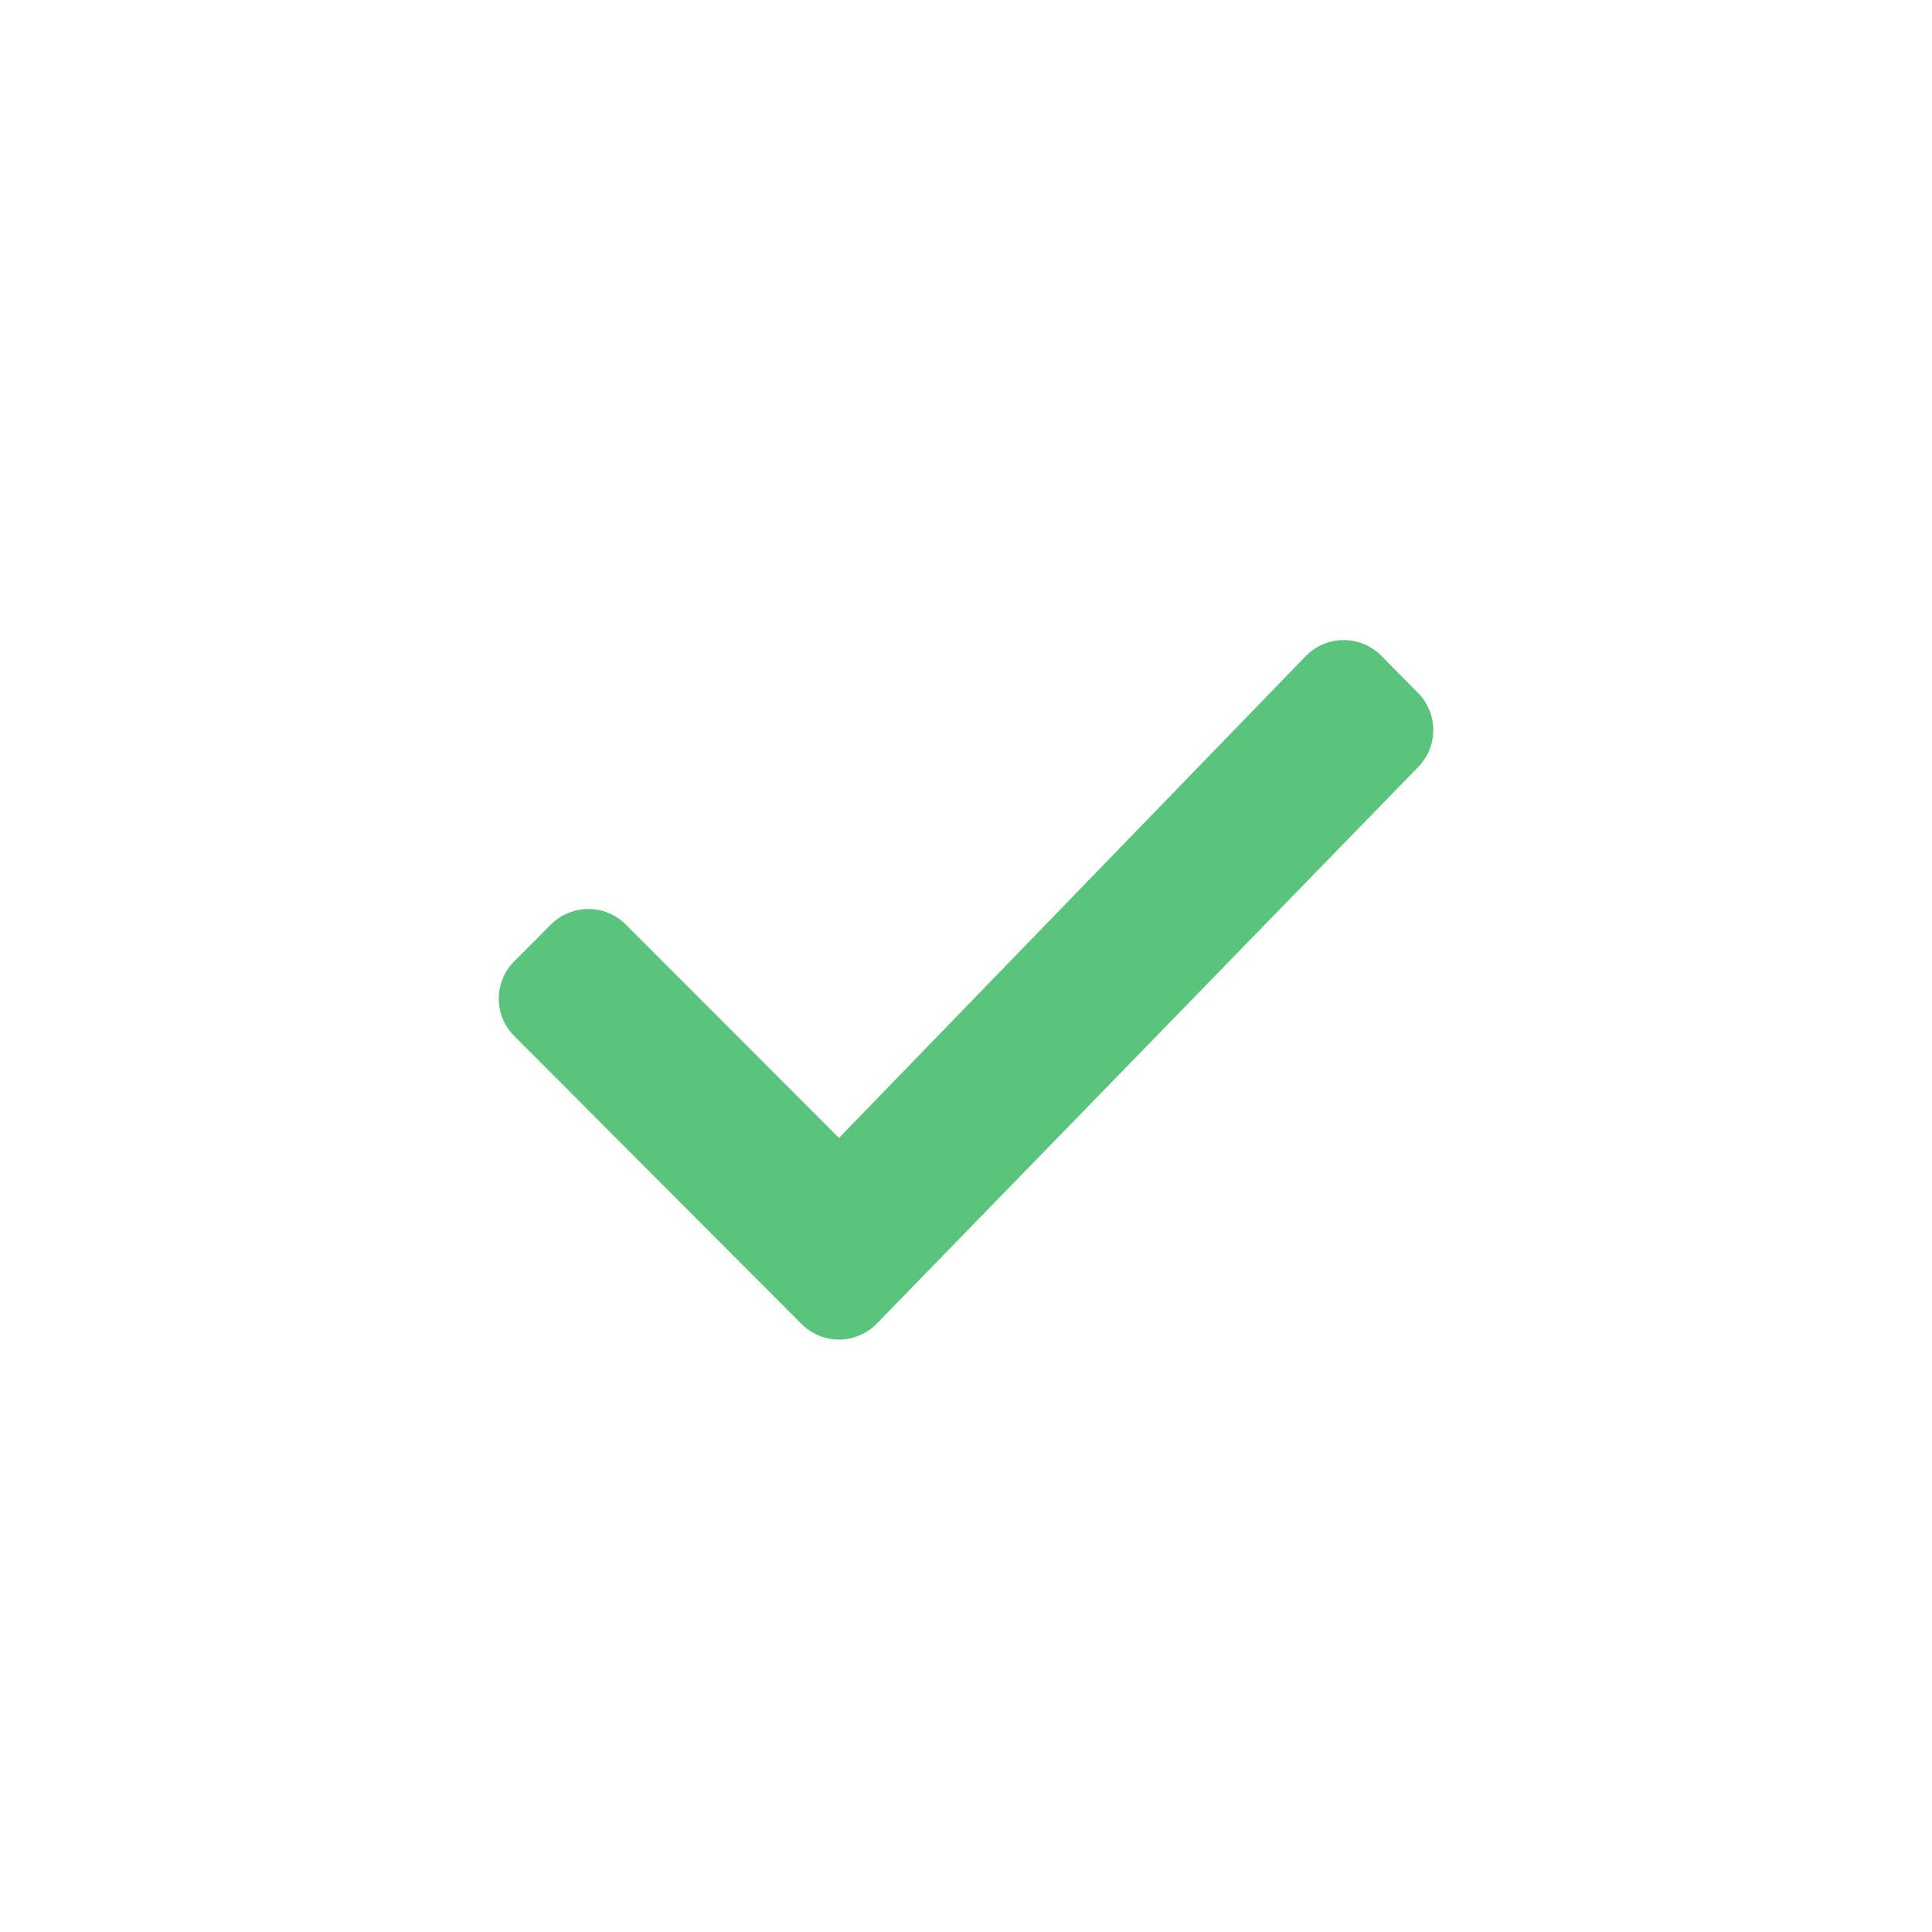
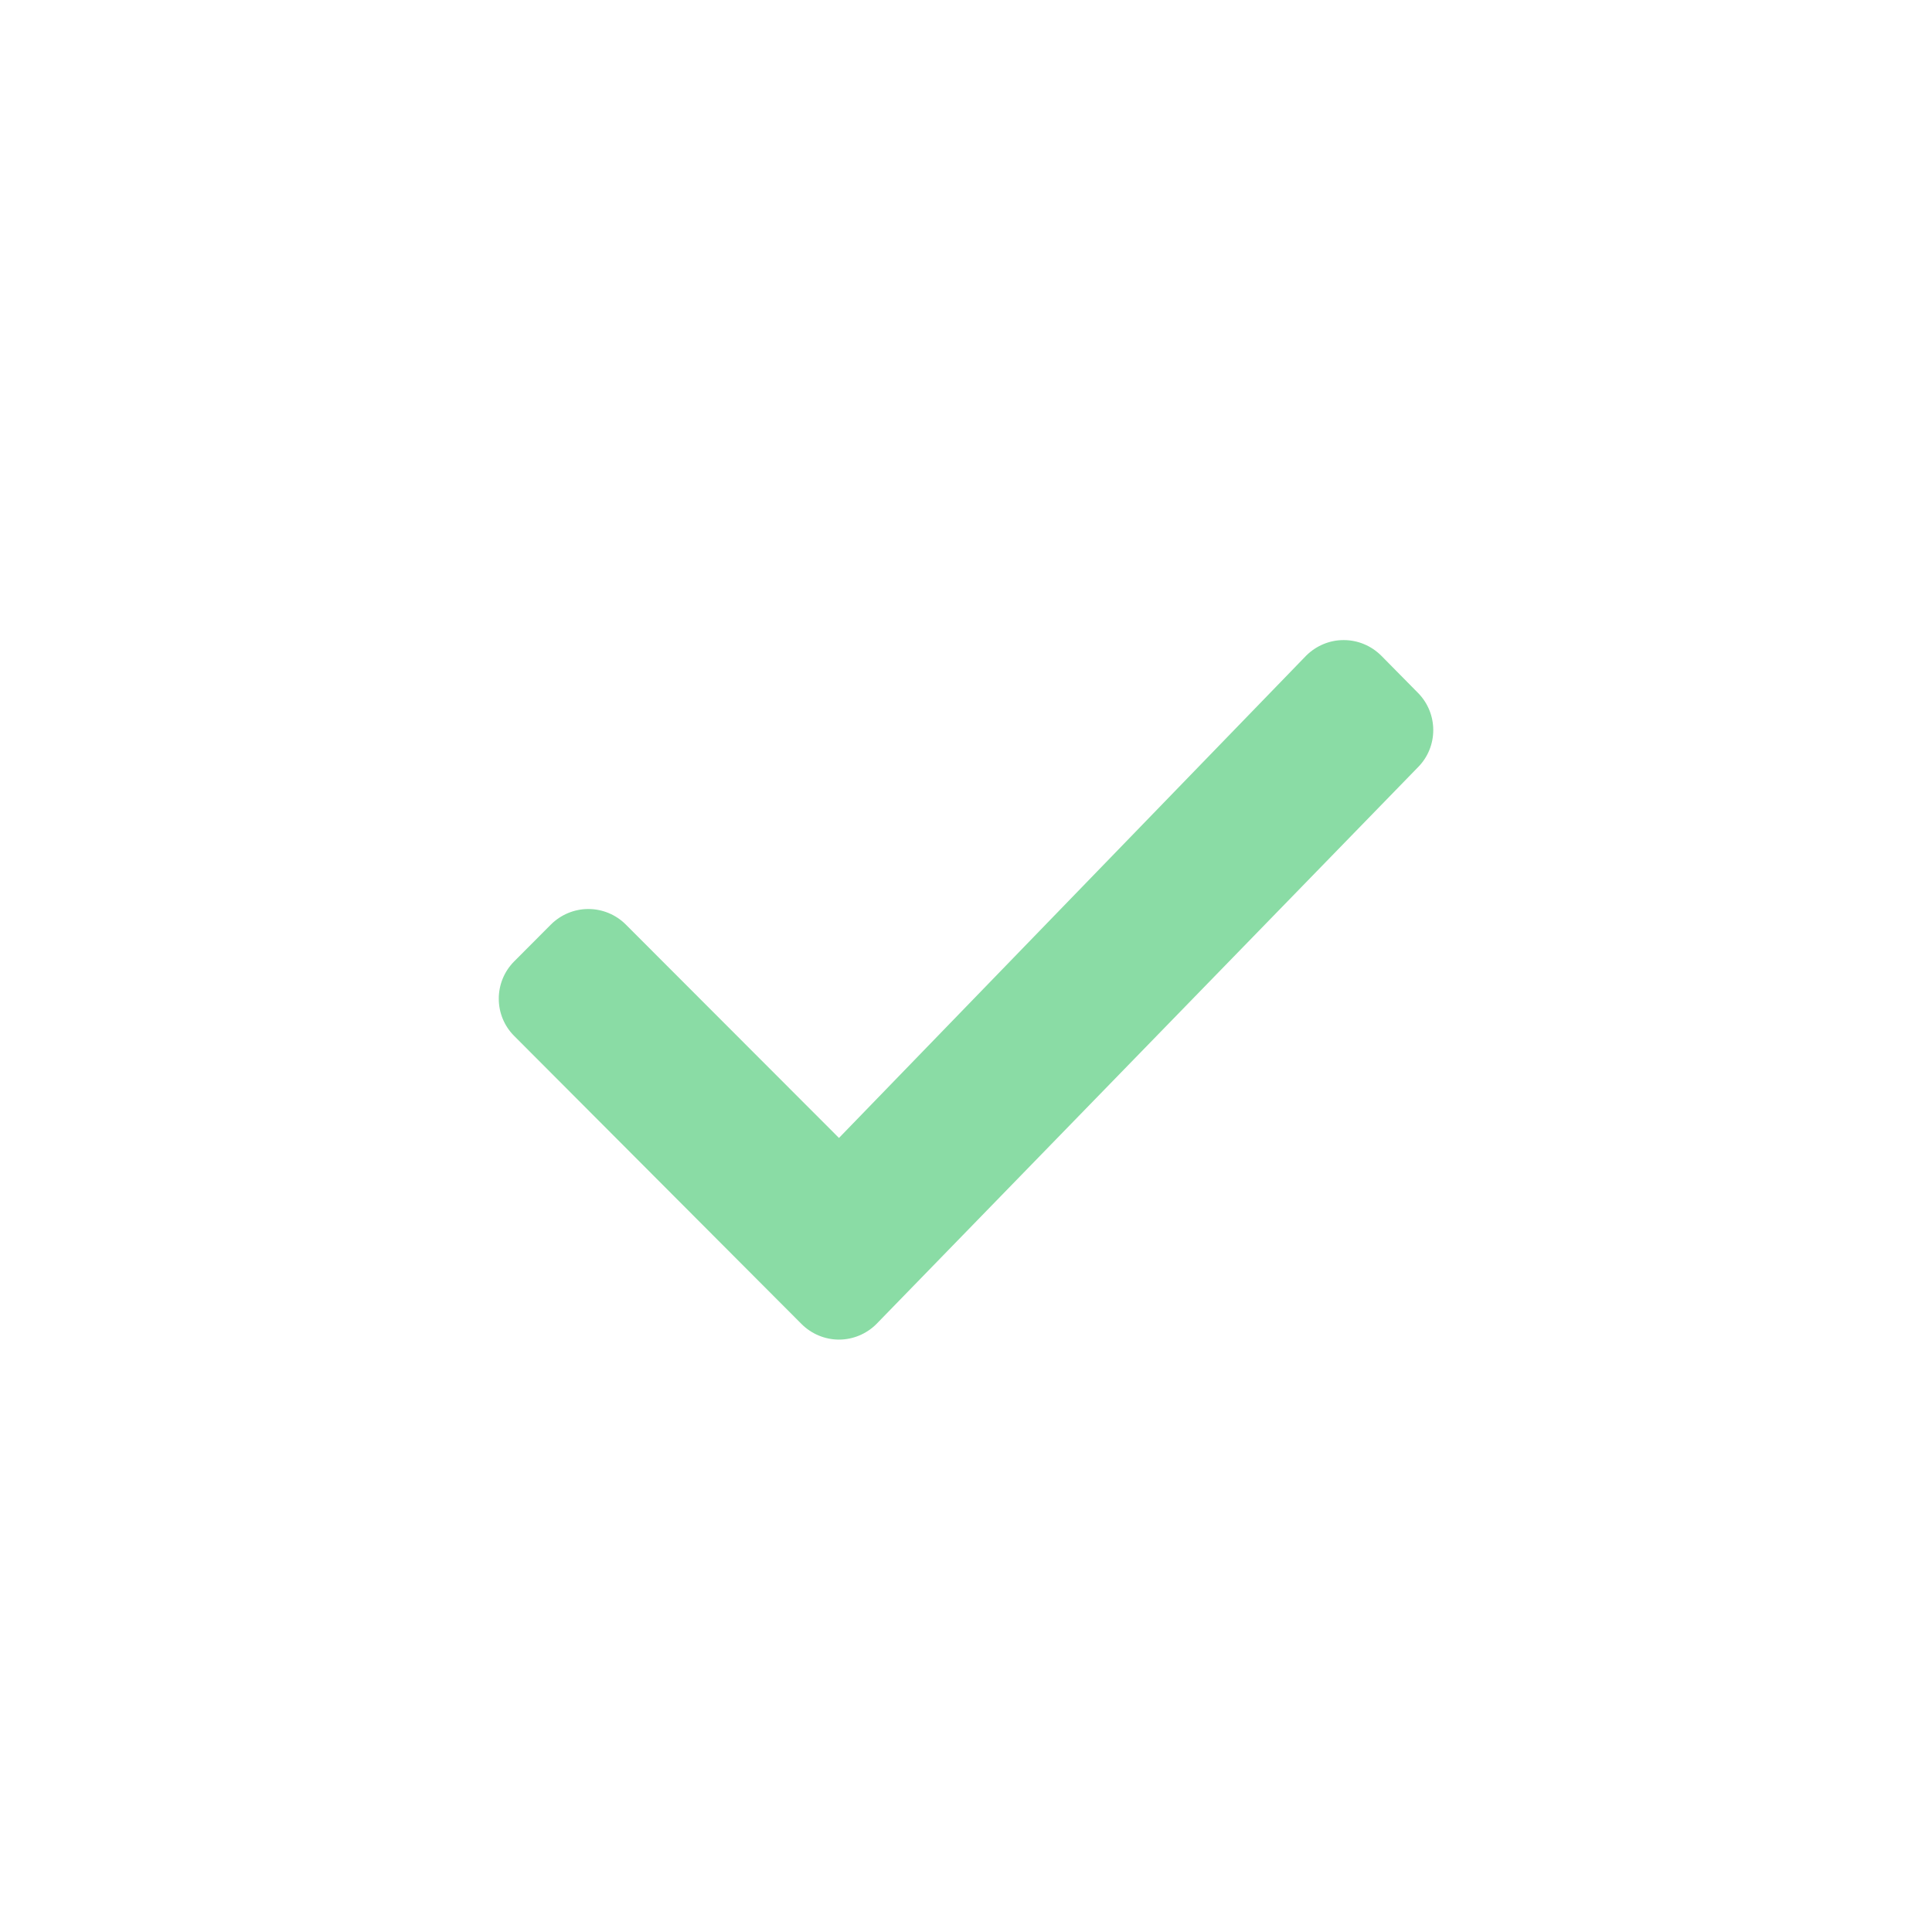
<svg xmlns="http://www.w3.org/2000/svg" width="16" height="16" viewBox="0 0 16 16" fill="none">
-   <path fill-rule="evenodd" clip-rule="evenodd" d="M11.129 5.301C11.246 5.301 11.357 5.348 11.44 5.431L11.743 5.738C11.912 5.909 11.912 6.185 11.742 6.355L7.258 10.965C7.176 11.047 7.064 11.094 6.948 11.094C6.832 11.094 6.72 11.047 6.638 10.965L4.259 8.58C4.088 8.41 4.088 8.133 4.258 7.962L4.562 7.657C4.644 7.575 4.756 7.528 4.872 7.528C4.988 7.528 5.1 7.574 5.182 7.656L6.948 9.424L10.818 5.429C10.901 5.347 11.013 5.3 11.129 5.301Z" fill="#5AC47D" />
+   <path fill-rule="evenodd" clip-rule="evenodd" d="M11.129 5.301C11.246 5.301 11.357 5.348 11.44 5.431L11.743 5.738C11.912 5.909 11.912 6.185 11.742 6.355L7.258 10.965C7.176 11.047 7.064 11.094 6.948 11.094C6.832 11.094 6.72 11.047 6.638 10.965L4.259 8.58C4.088 8.41 4.088 8.133 4.258 7.962L4.562 7.657C4.644 7.575 4.756 7.528 4.872 7.528C4.988 7.528 5.1 7.574 5.182 7.656L6.948 9.424L10.818 5.429C10.901 5.347 11.013 5.3 11.129 5.301Z" fill="#8ADCA5" />
</svg>
